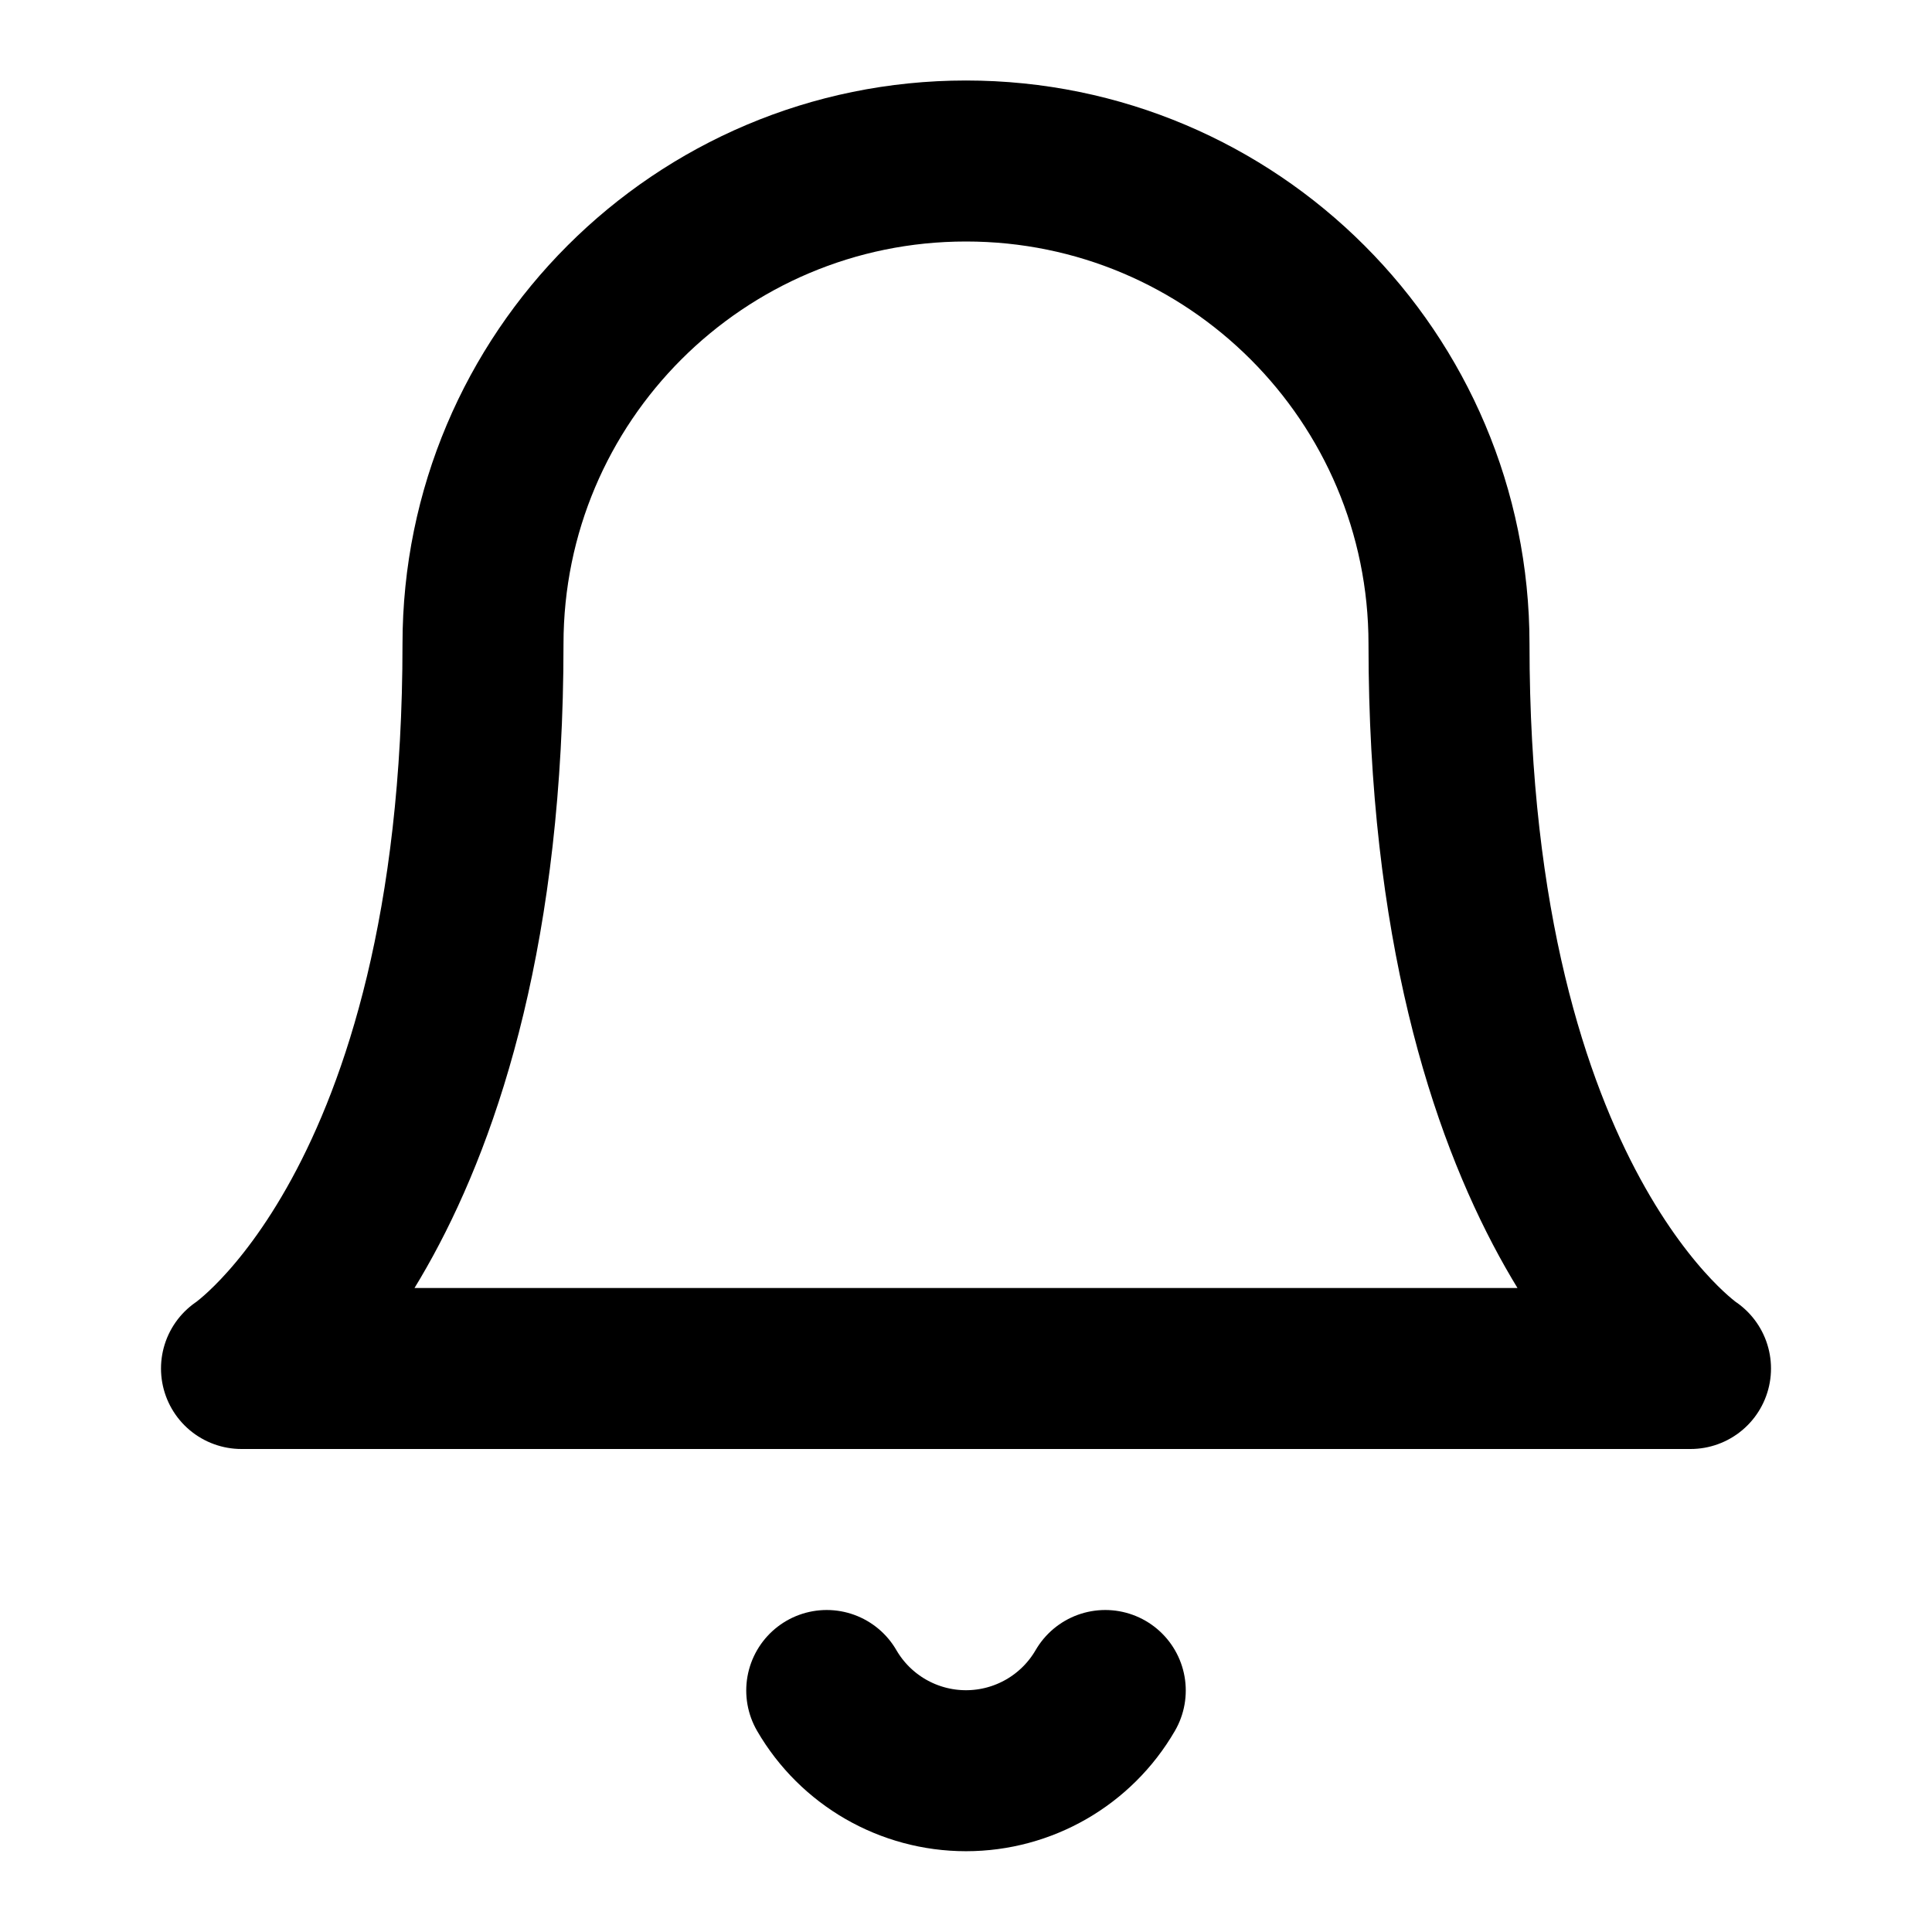
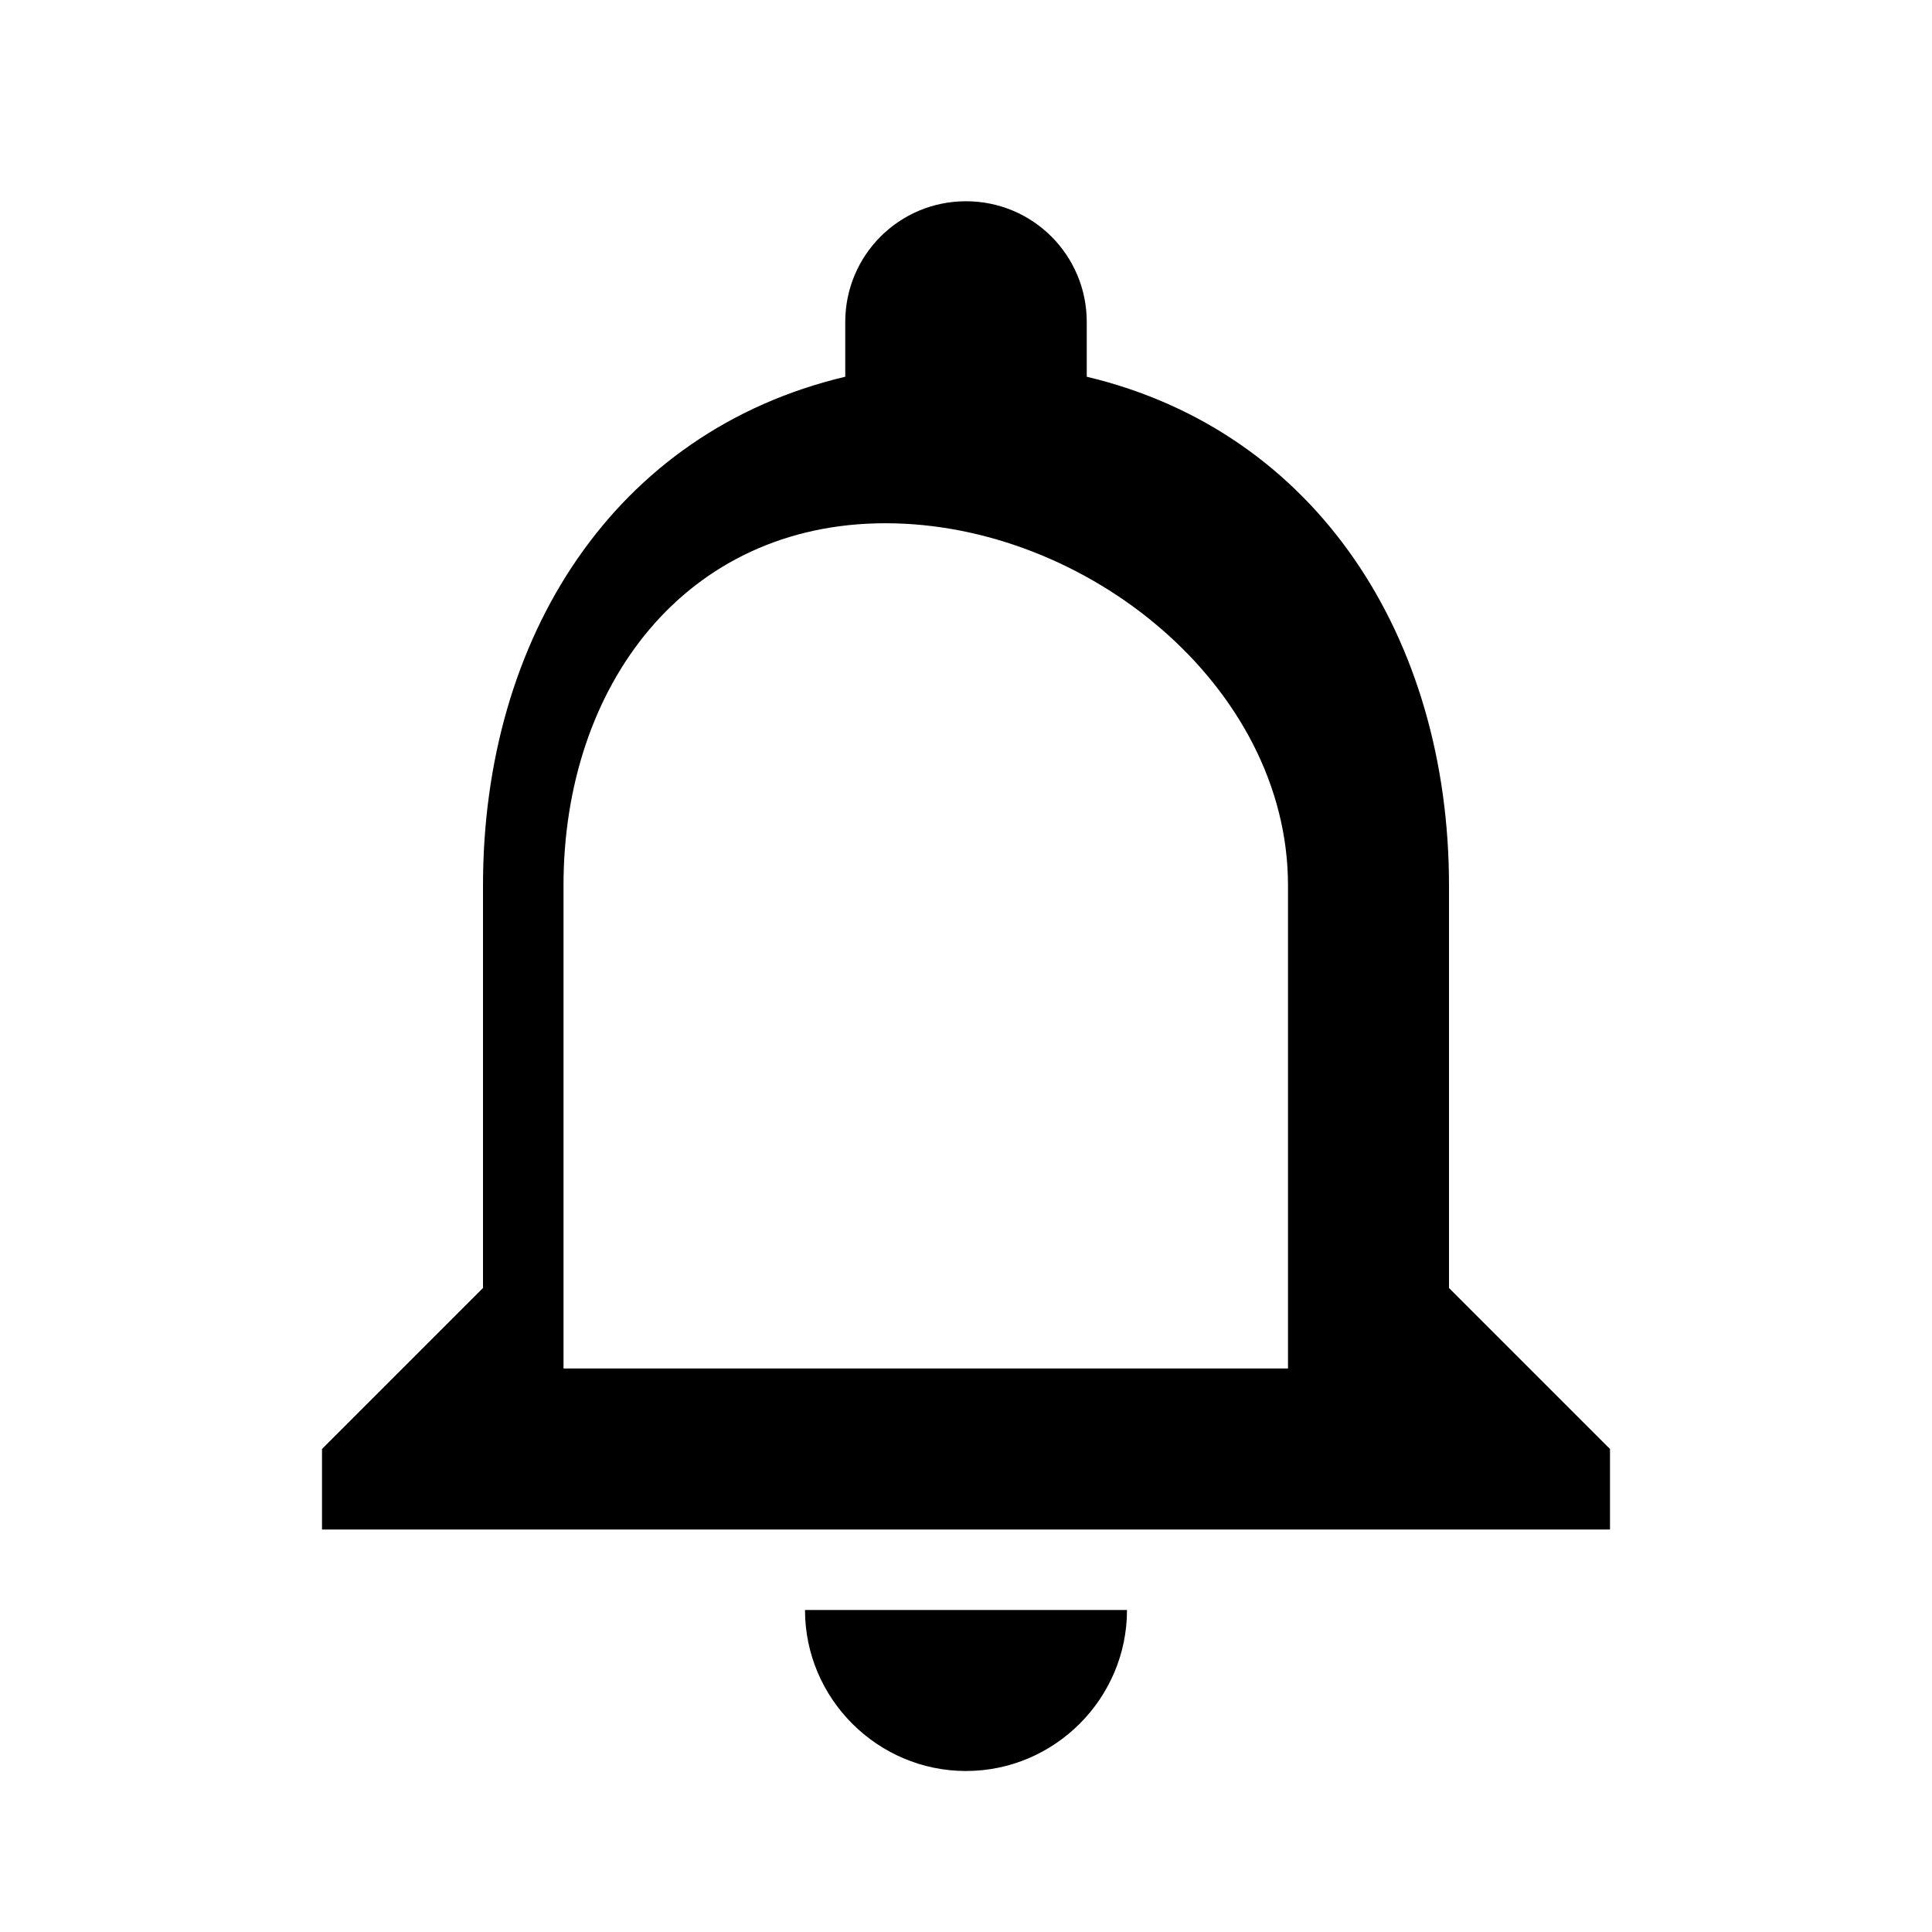
- <svg xmlns="http://www.w3.org/2000/svg" class="w-8 h-8" fill="none" stroke="currentColor" viewBox="0 0 24 24" stroke-width="2" stroke-linecap="round" stroke-linejoin="round">
-   <path stroke-linecap="round" stroke-linejoin="round" stroke-width="2" d="M18 8A6 6 0 006 8c0 7-3 9-3 9h18s-3-2-3-9" />
-   <path stroke-linecap="round" stroke-linejoin="round" stroke-width="2" d="M13.73 21a2 2 0 01-3.46 0" />
+ <svg xmlns="http://www.w3.org/2000/svg" viewBox="0 0 24 24">
+   <path fill="currentColor" d="M12 22c1.1 0 2-.9 2-2h-4c0 1.1.9 2 2 2zm6-6v-5c0-3.07-1.64-5.64-4.5-6.32V4c0-.83-.67-1.5-1.5-1.5s-1.5.67-1.5 1.5v.68C7.63 5.36 6 7.92 6 11v5l-2 2v1h16v-1l-2-2zm-1 1H7v-6c0-2.48 1.51-4.5 4-4.5s5 2.02 5 4.5v6z" />
</svg>
